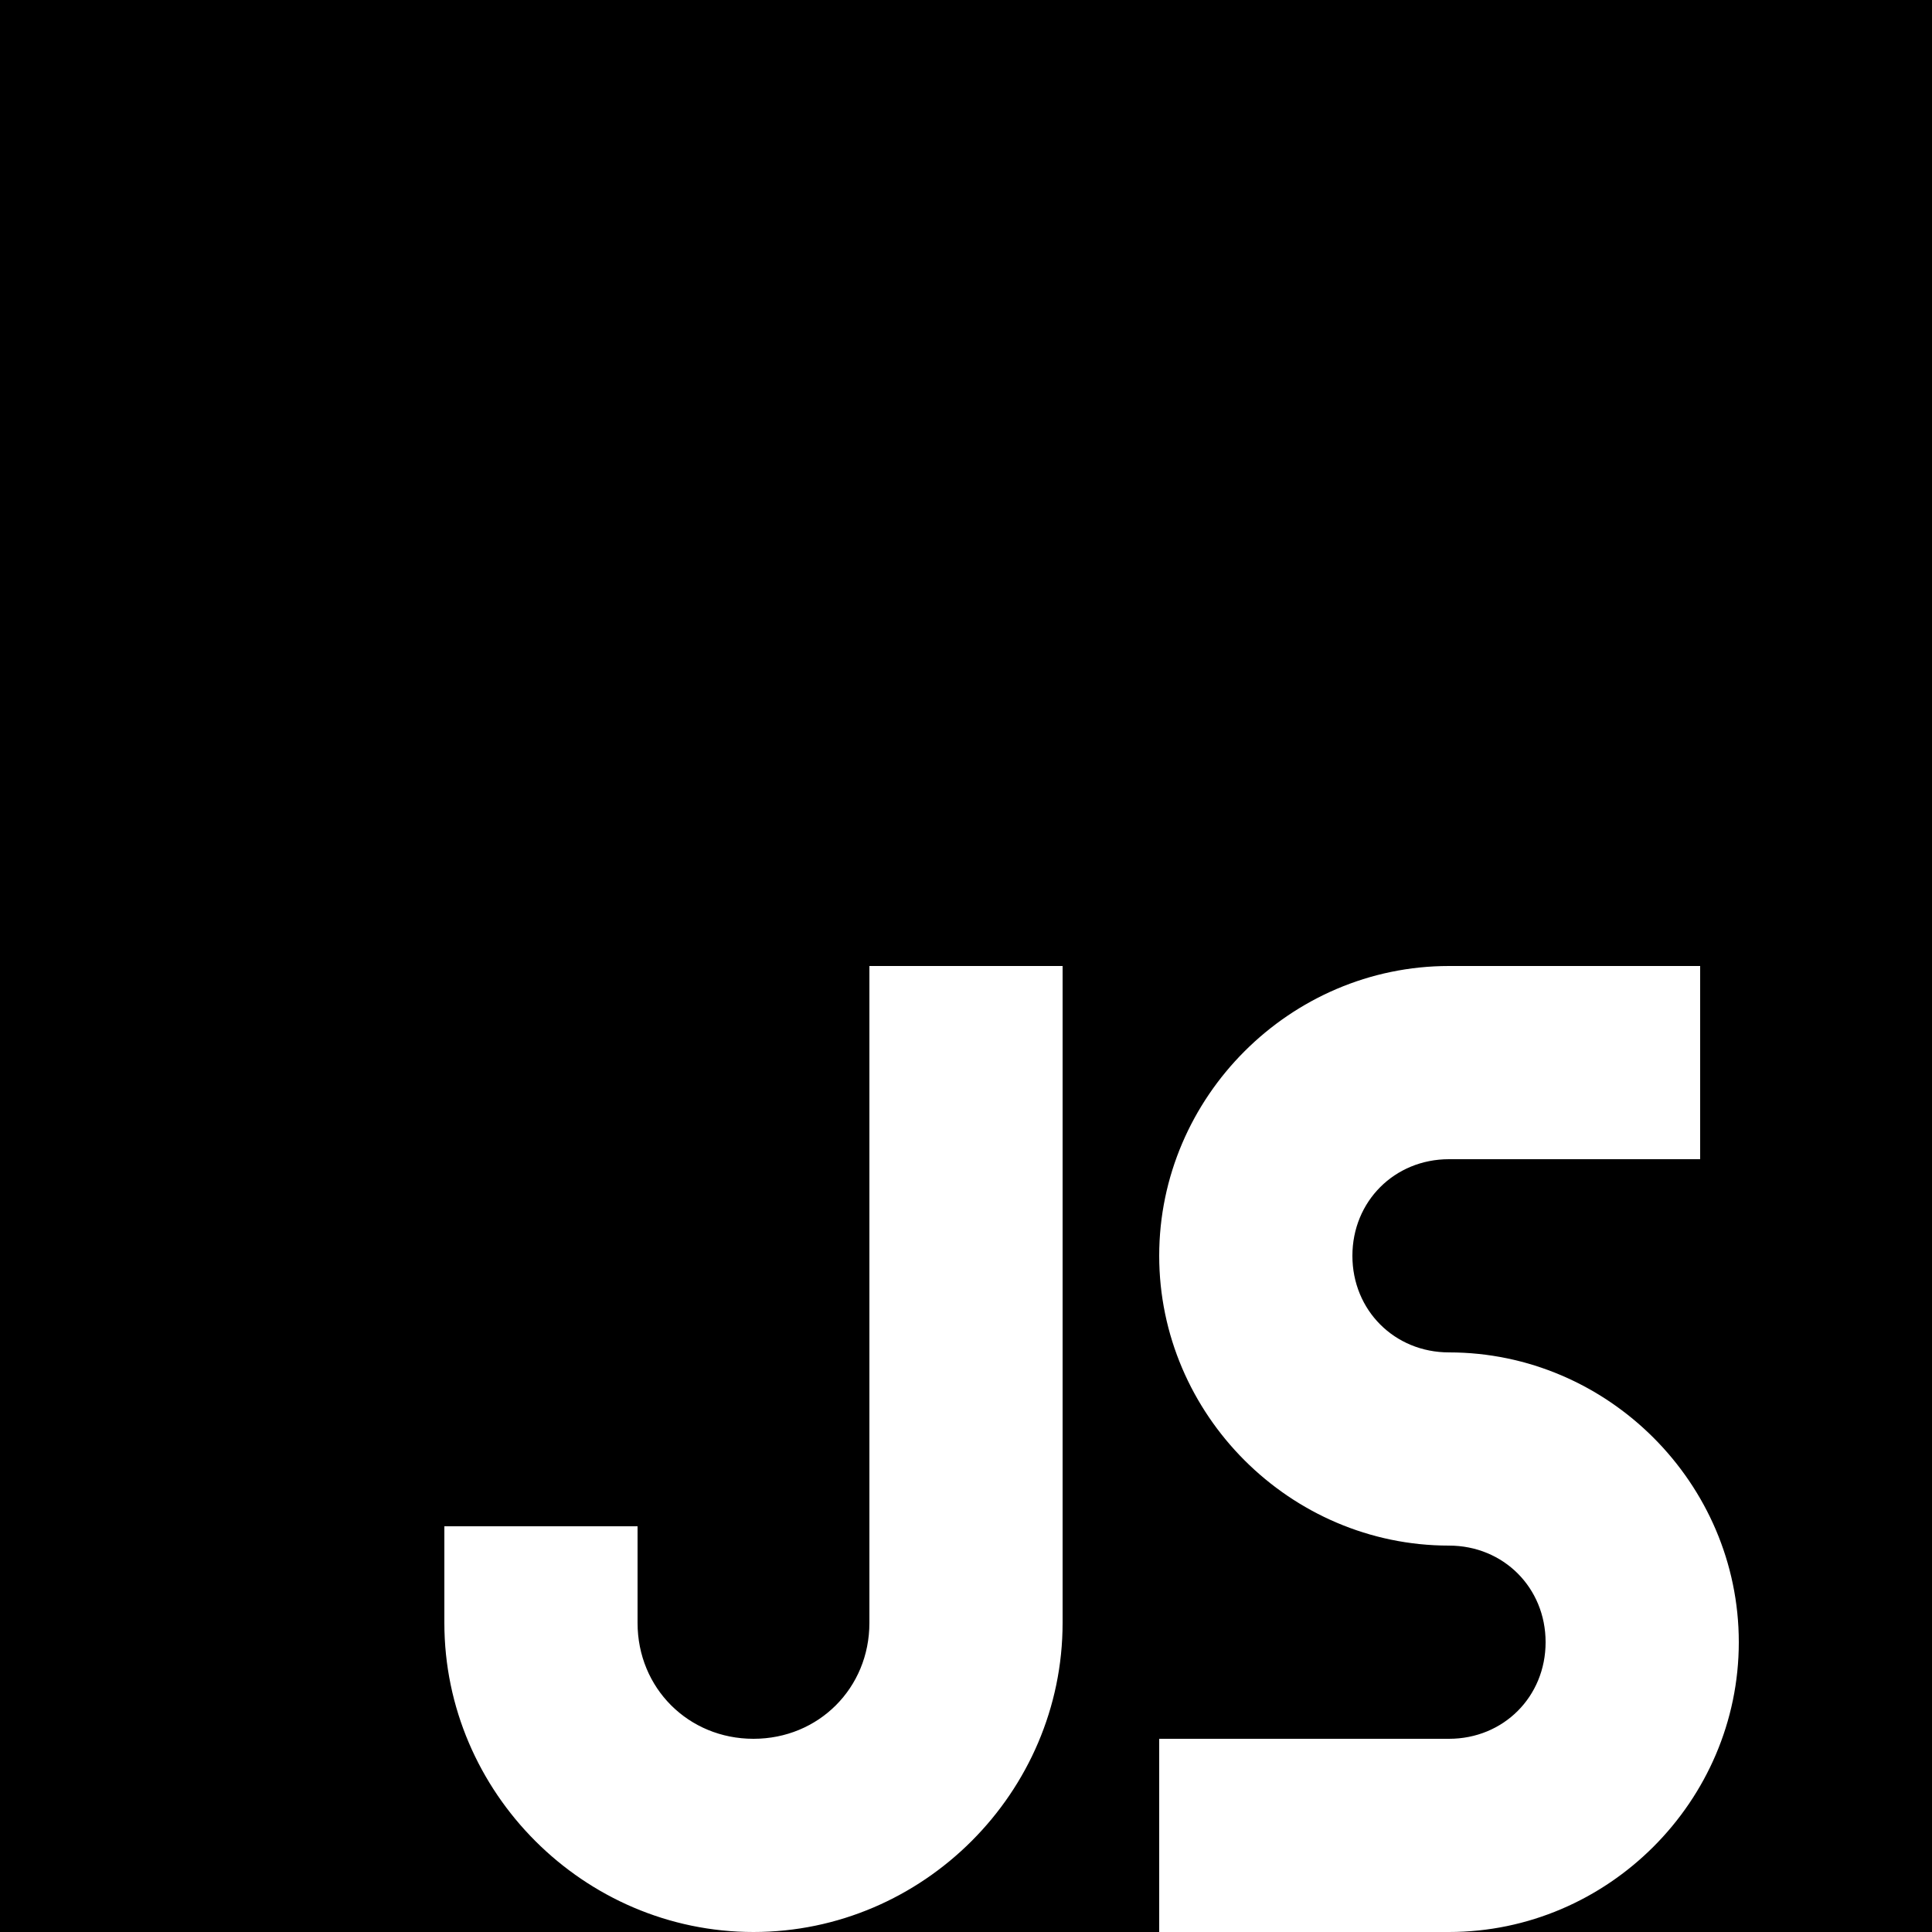
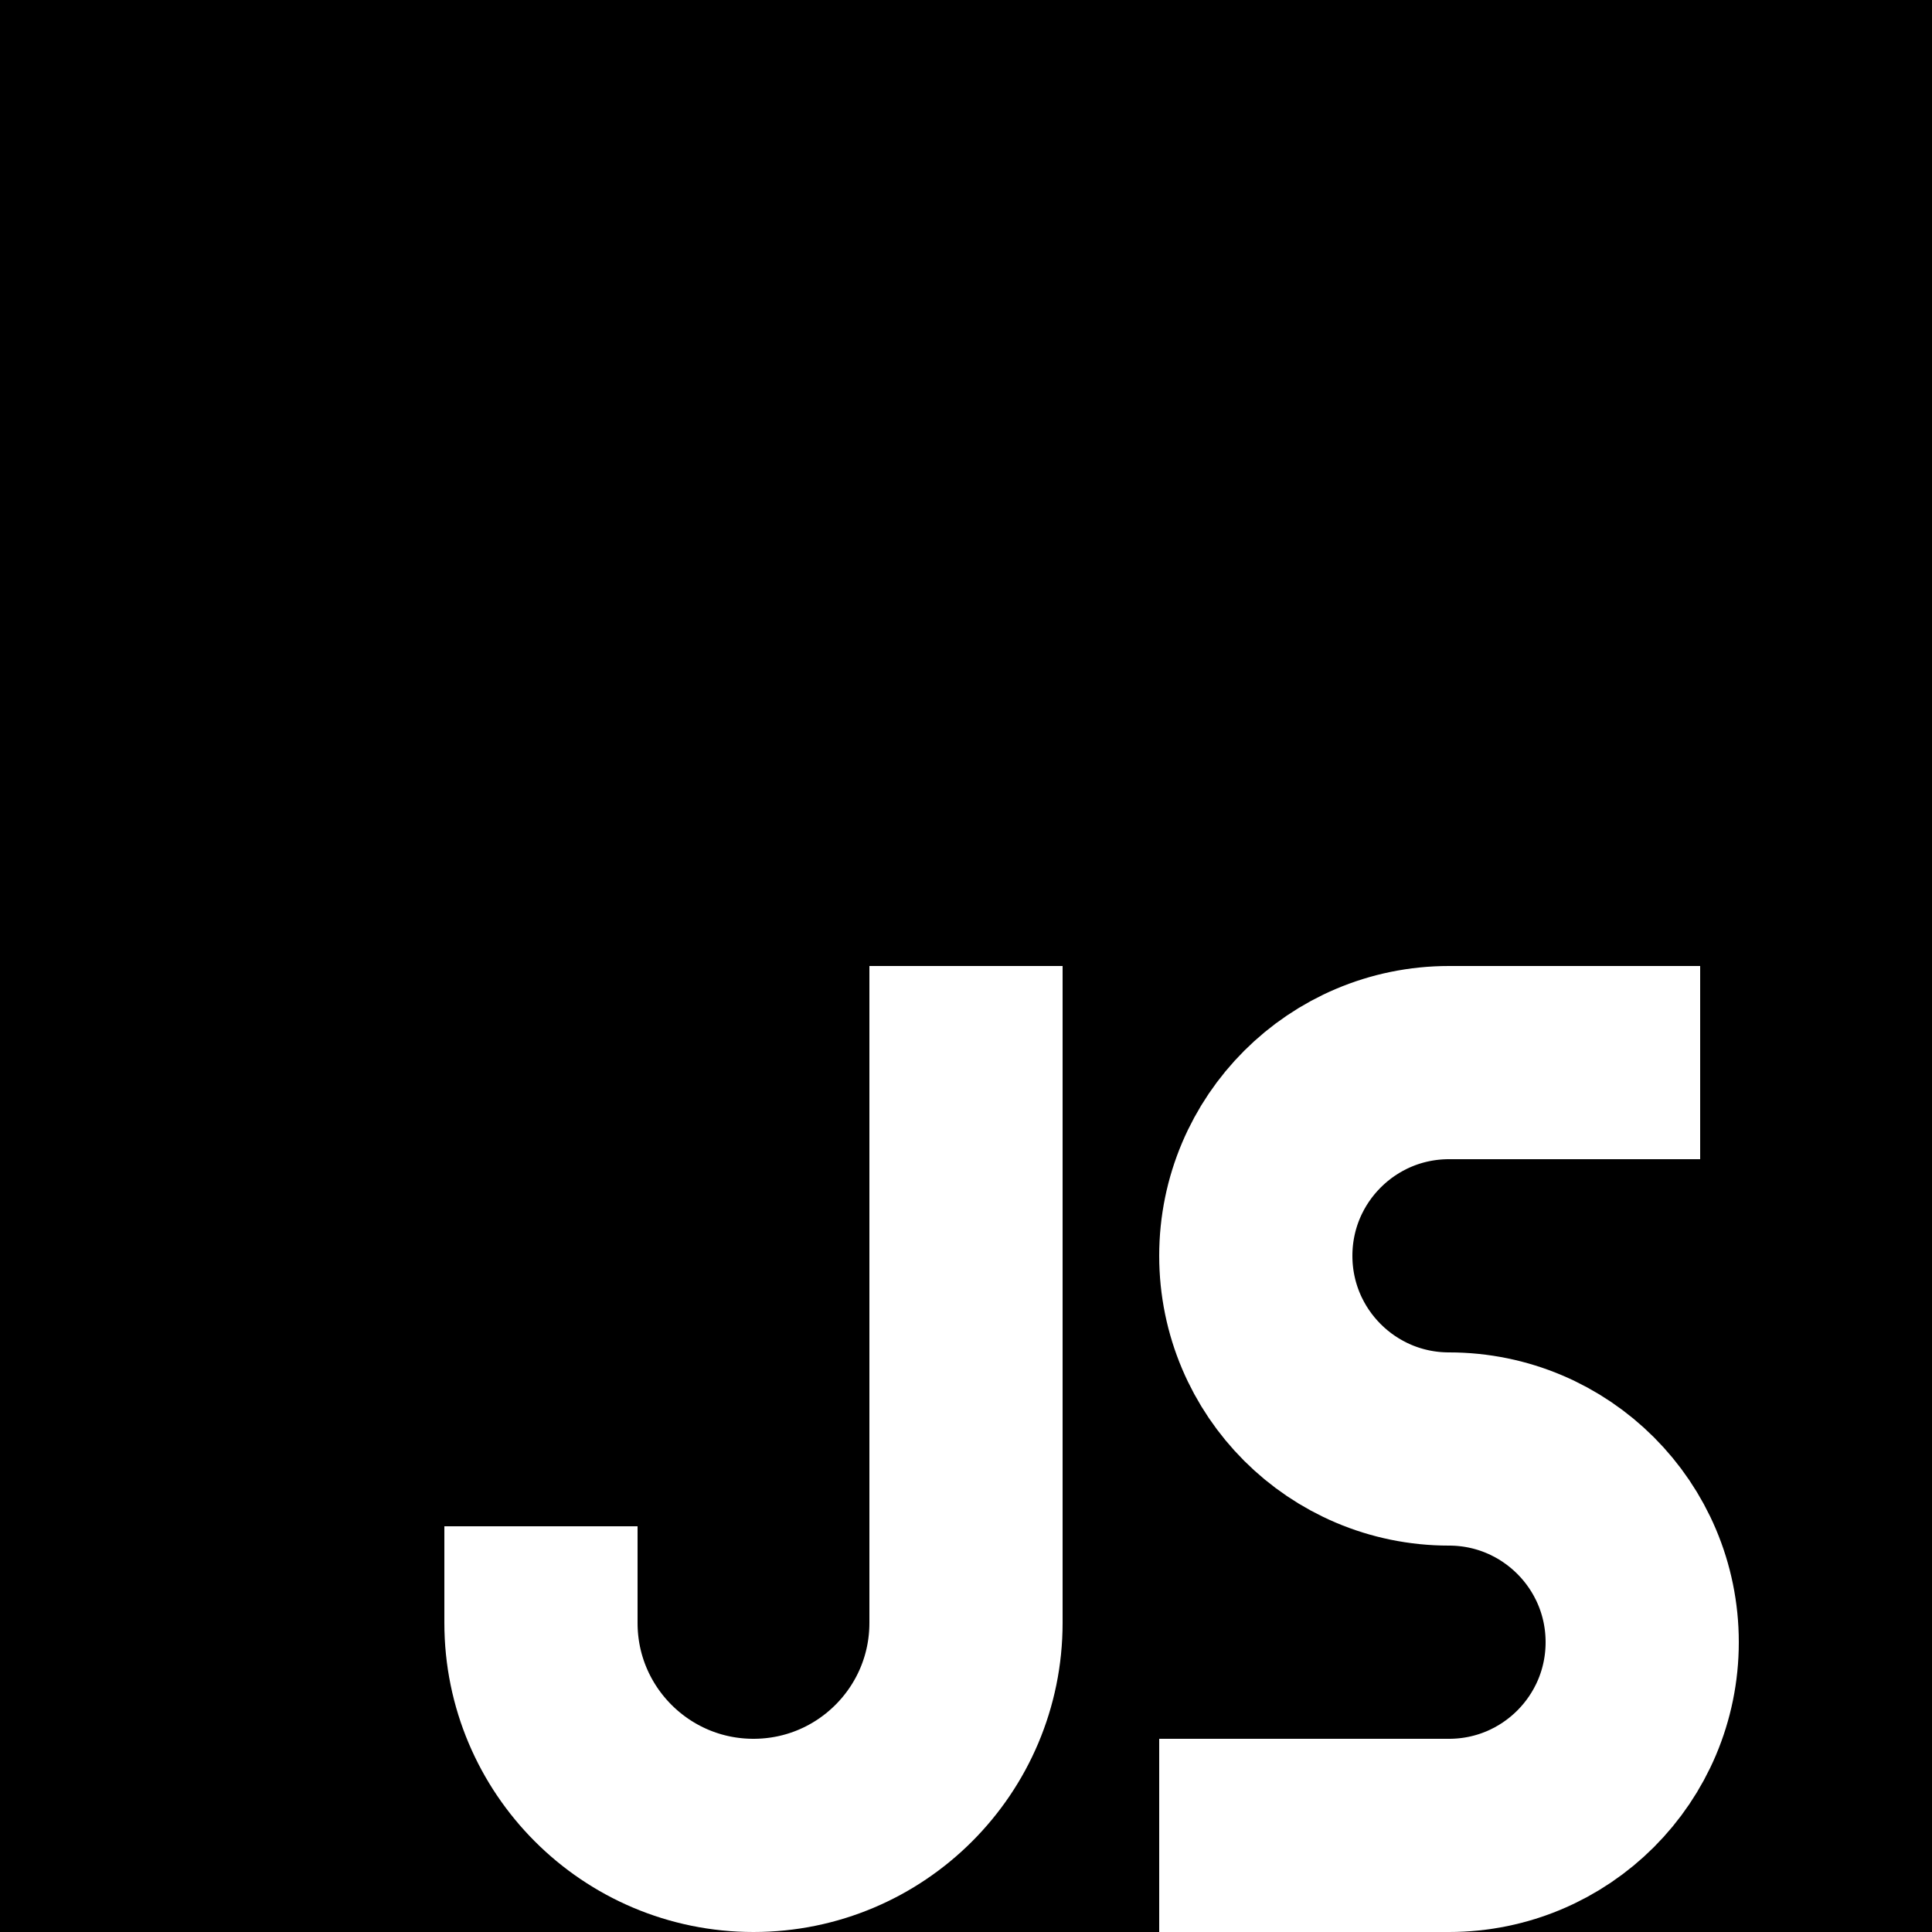
<svg xmlns="http://www.w3.org/2000/svg" viewBox="-50 -50 100 100">
-   <path d="M-50-50V50h39c-8.777 0-16-7.223-16-16v-5h10v5c0 3.373 2.627 6 6 6s6-2.627 6-6V0H5v34c0 8.777-7.223 16-16 16h21V40h15c2.82 0 5-2.18 5-5s-2.18-5-5-5c-8.225 0-15-6.775-15-15S16.775 0 25 0h13v10H25c-2.82 0-5 2.18-5 5s2.18 5 5 5c8.225 0 15 6.775 15 15s-6.775 15-15 15h25V-50H-50z" />
+   <defs>
+     <mask id="js--mask">
+       <rect fill="hsl(0, 0%, 100%)" x="-50" y="-50" width="100" height="100" />
+       <g fill="none" stroke="hsl(0, 0%, 0%)" stroke-width="10" stroke-linecap="square">
+         <path d="M 0 5 v 29 a 11 11 0 0 1 -22 0" />
+         <path d="M 33 5 h -8 a 10 10 0 0 0 0 20 10 10 0 0 1 0 20 h -10" />
+       </g>
+     </mask>
+   </defs>
+   <g fill="currentColor">
+     <rect mask="url(#js--mask)" x="-50" y="-50" width="100" height="100" />
+   </g>
</svg>
